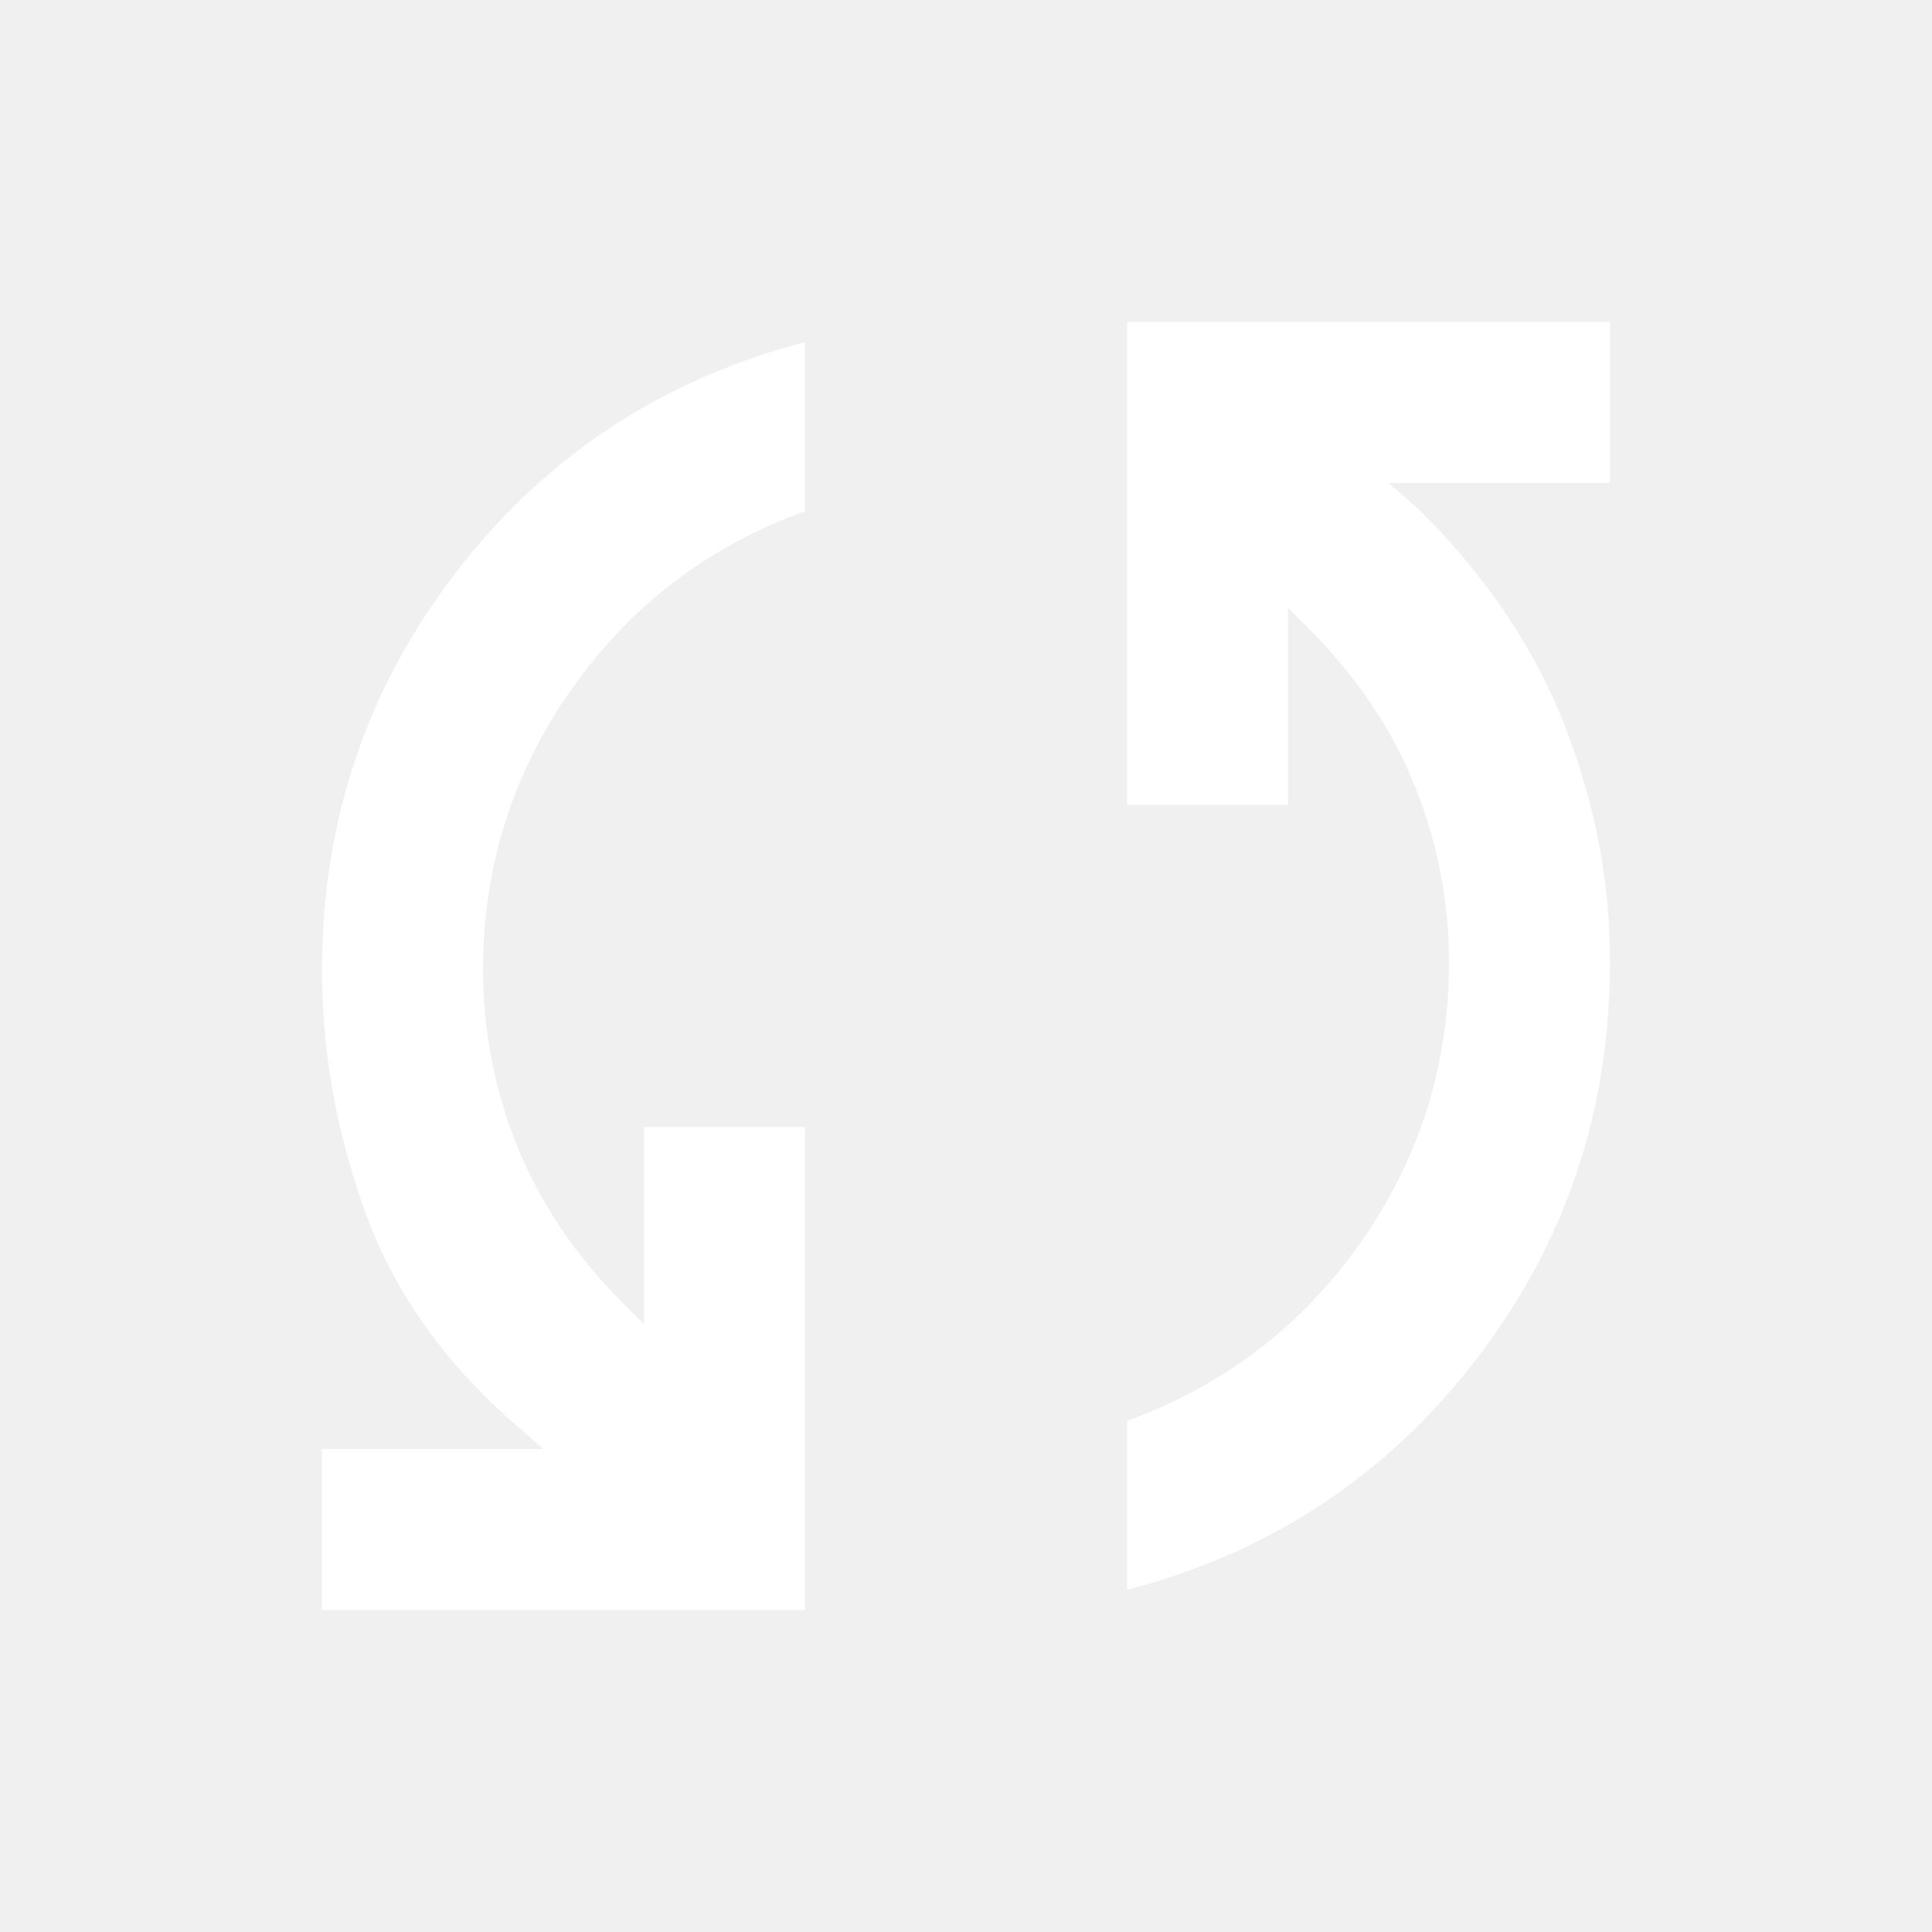
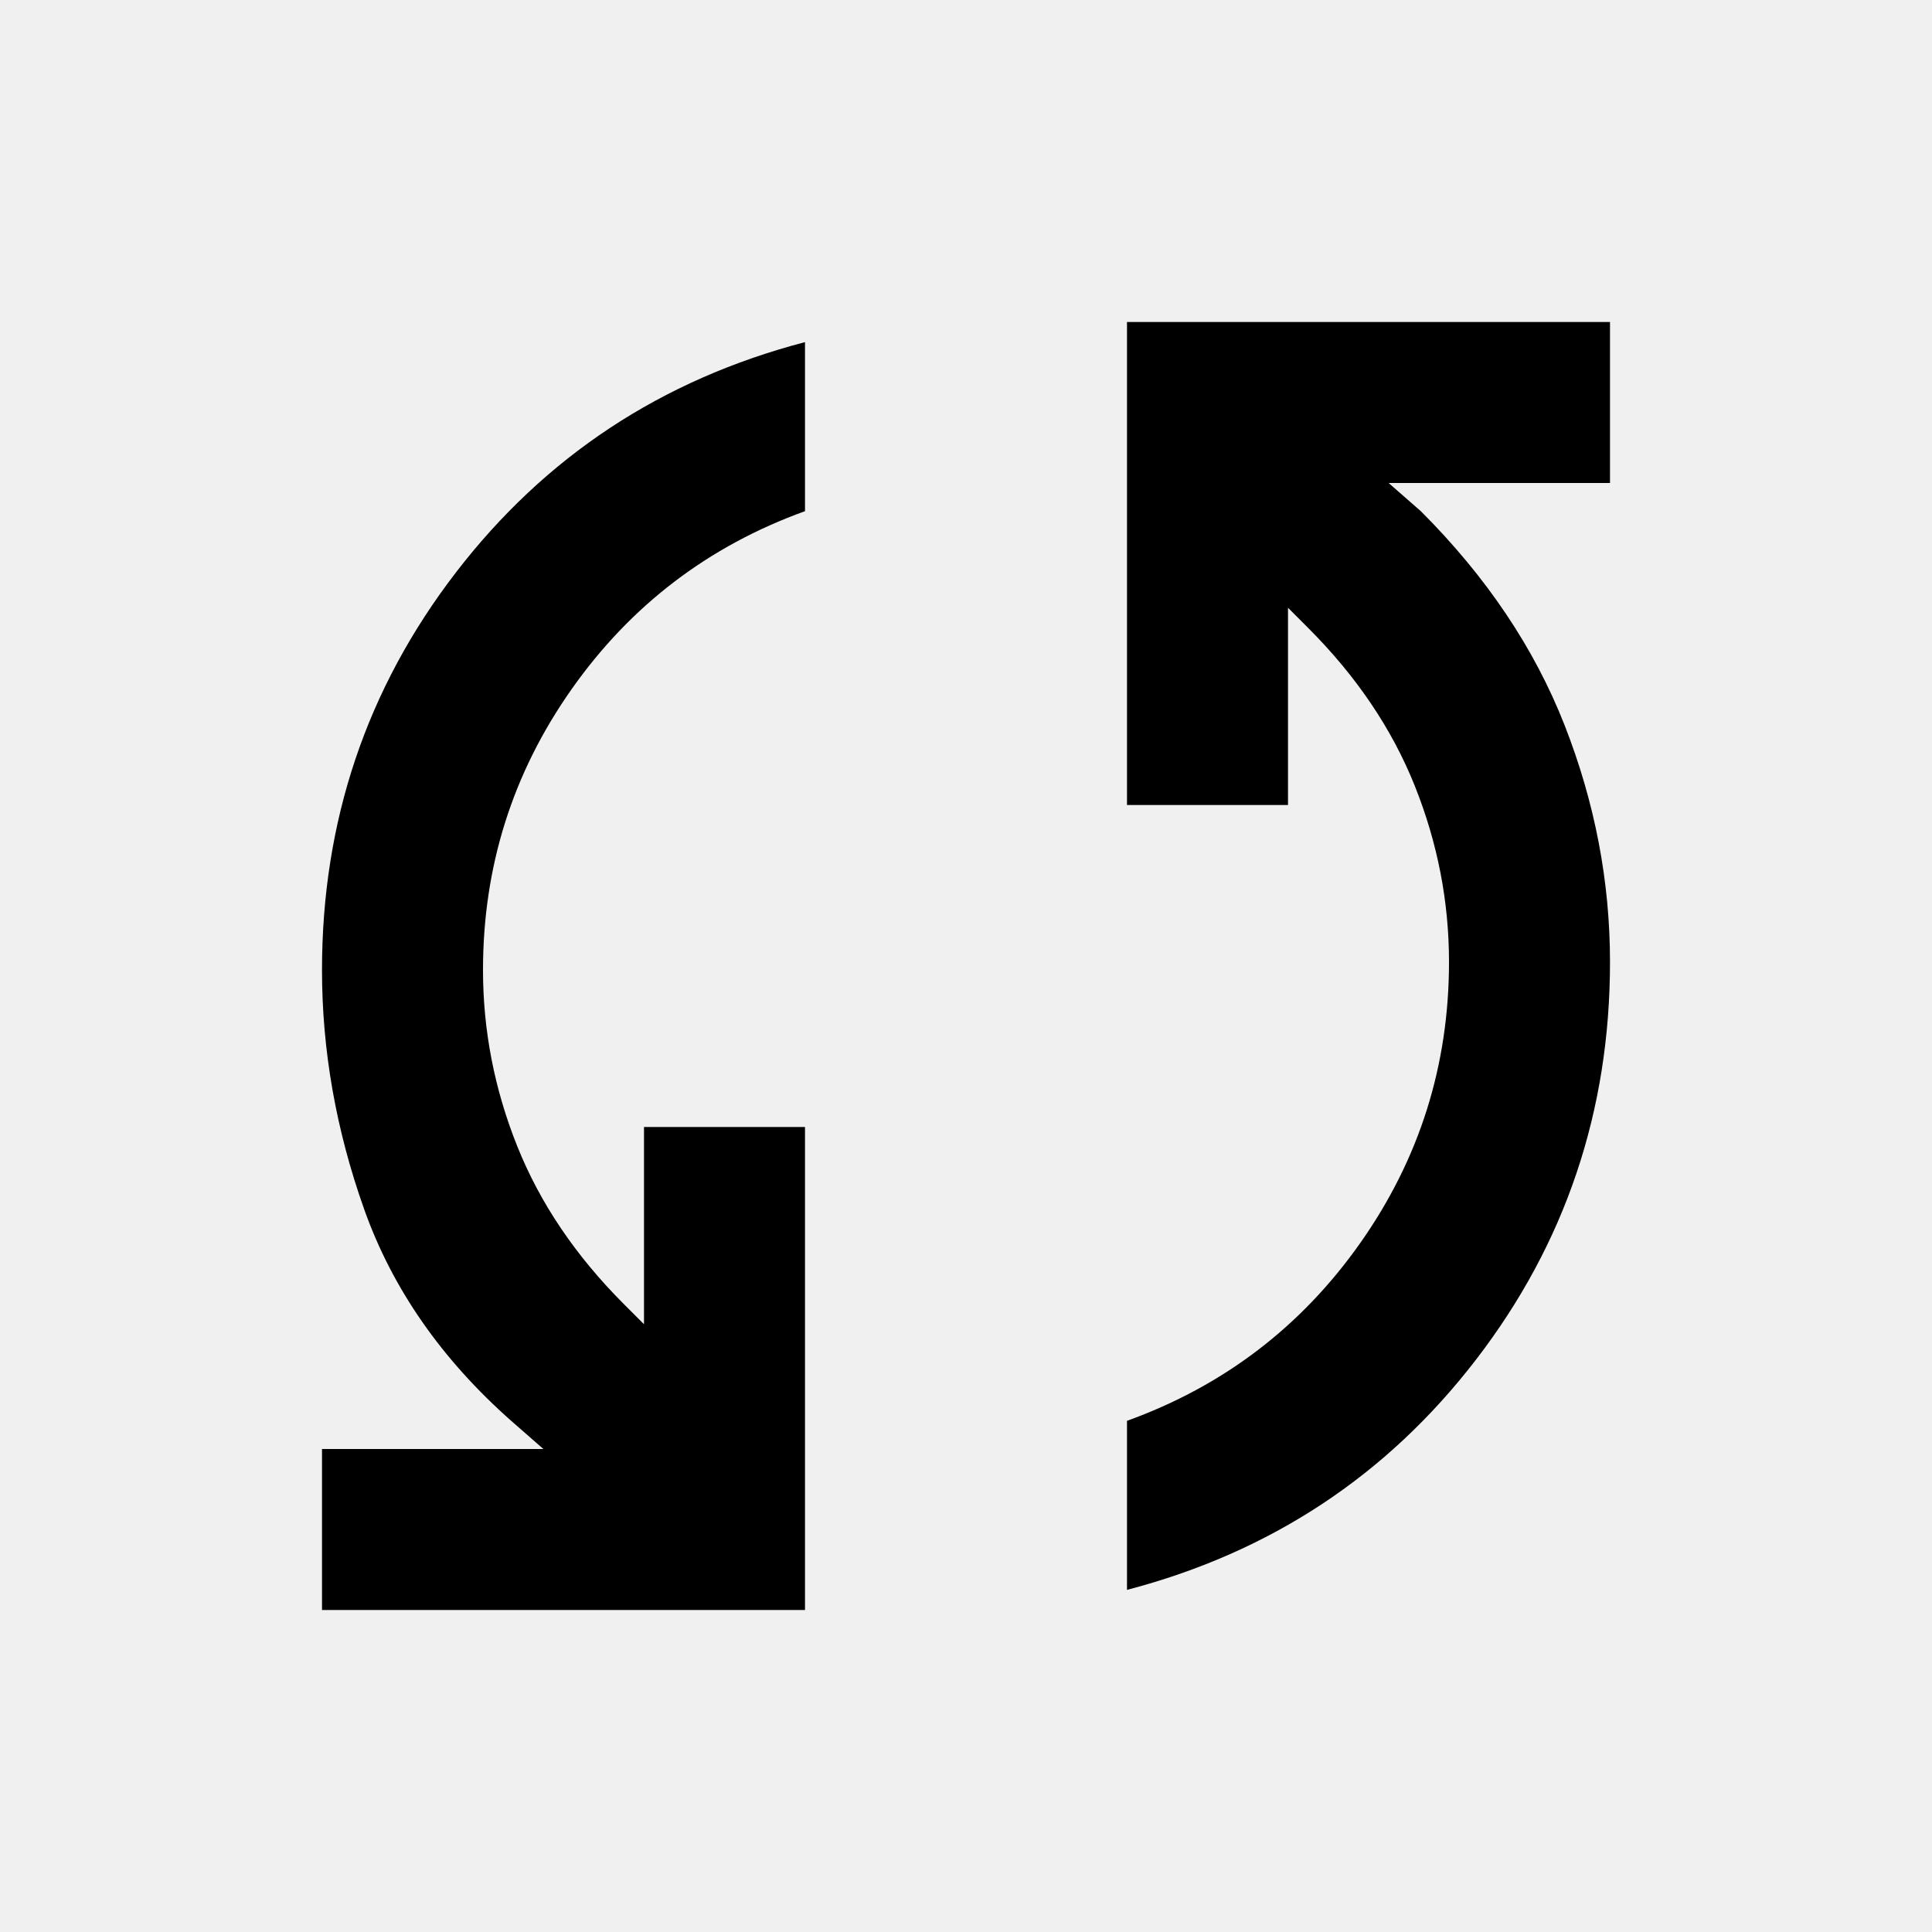
- <svg xmlns="http://www.w3.org/2000/svg" fill="#ffffff" height="24" viewBox="0 -960 960 960" width="24">
+ <svg xmlns="http://www.w3.org/2000/svg" height="24" viewBox="0 -960 960 960" width="24">
  <path d="M160-160v-80h110l-16-14q-52-46-73-105t-21-119q0-111 66.5-197.5T400-790v84q-72 26-116 88.5T240-478q0 45 17 87.5t53 78.5l10 10v-98h80v240H160Zm400-10v-84q72-26 116-88.5T720-482q0-45-17-87.5T650-648l-10-10v98h-80v-240h240v80H690l16 14q49 49 71.5 106.5T800-482q0 111-66.5 197.5T560-170Z" />
</svg>
